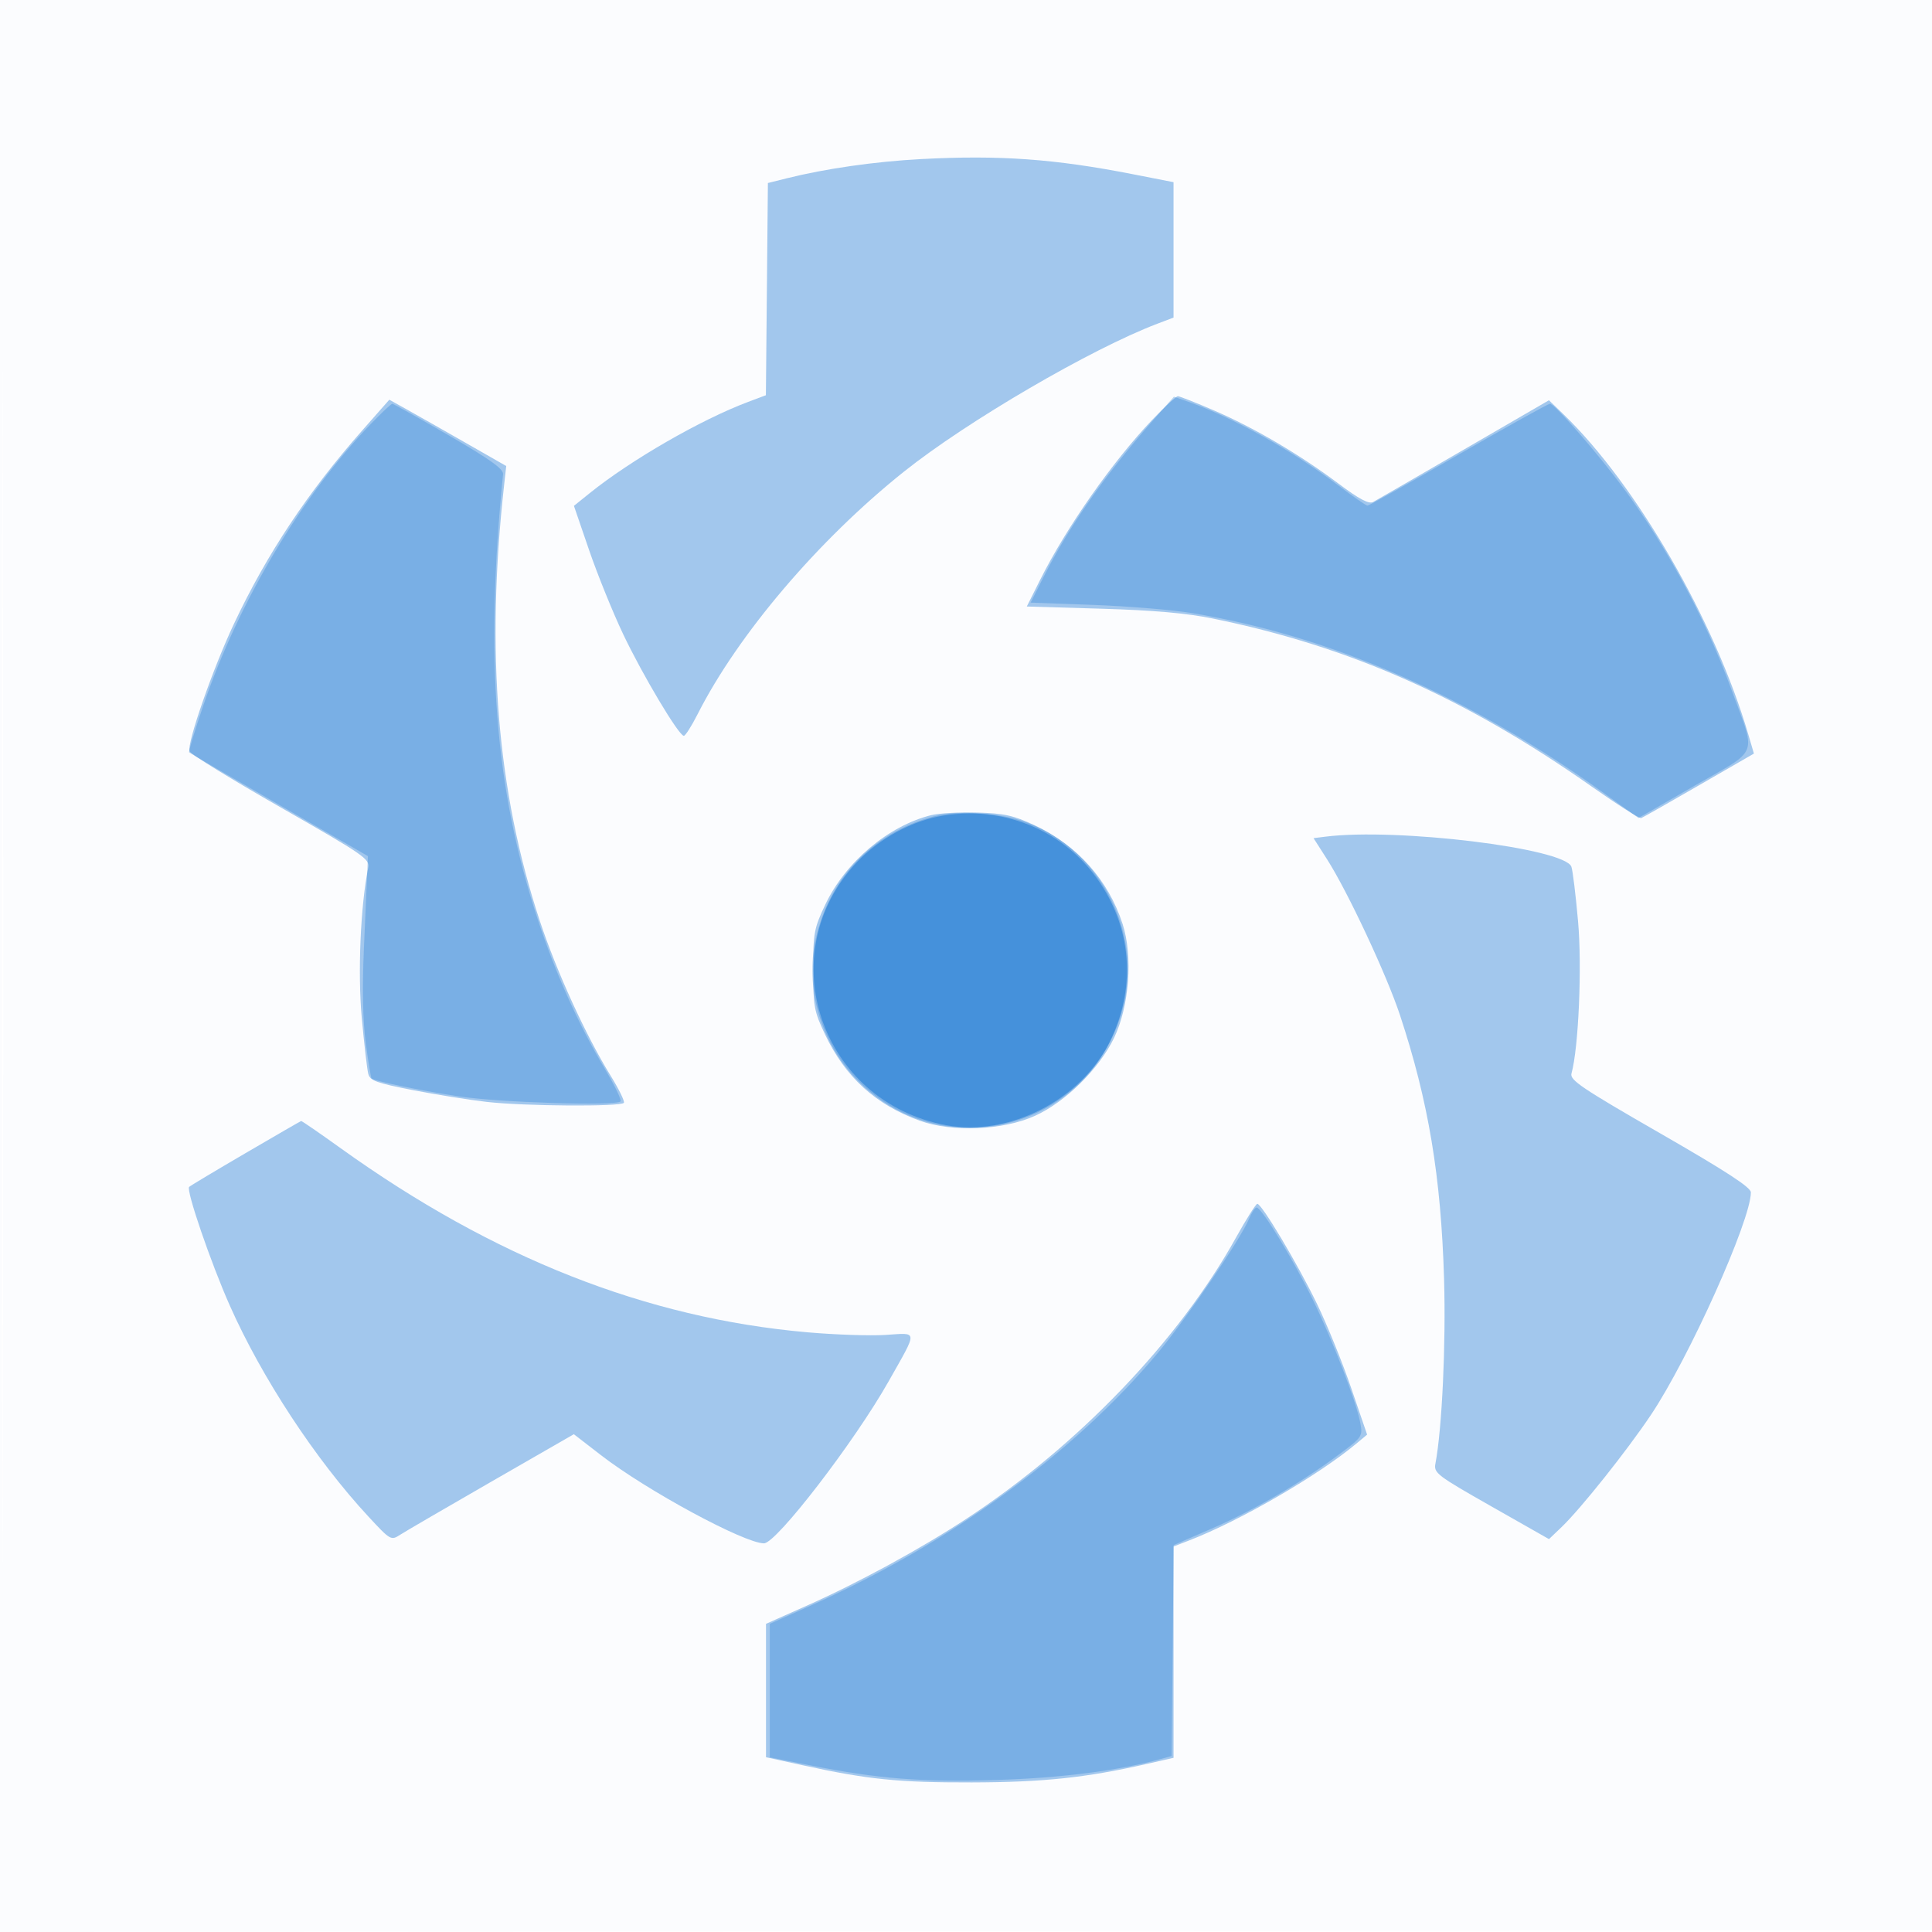
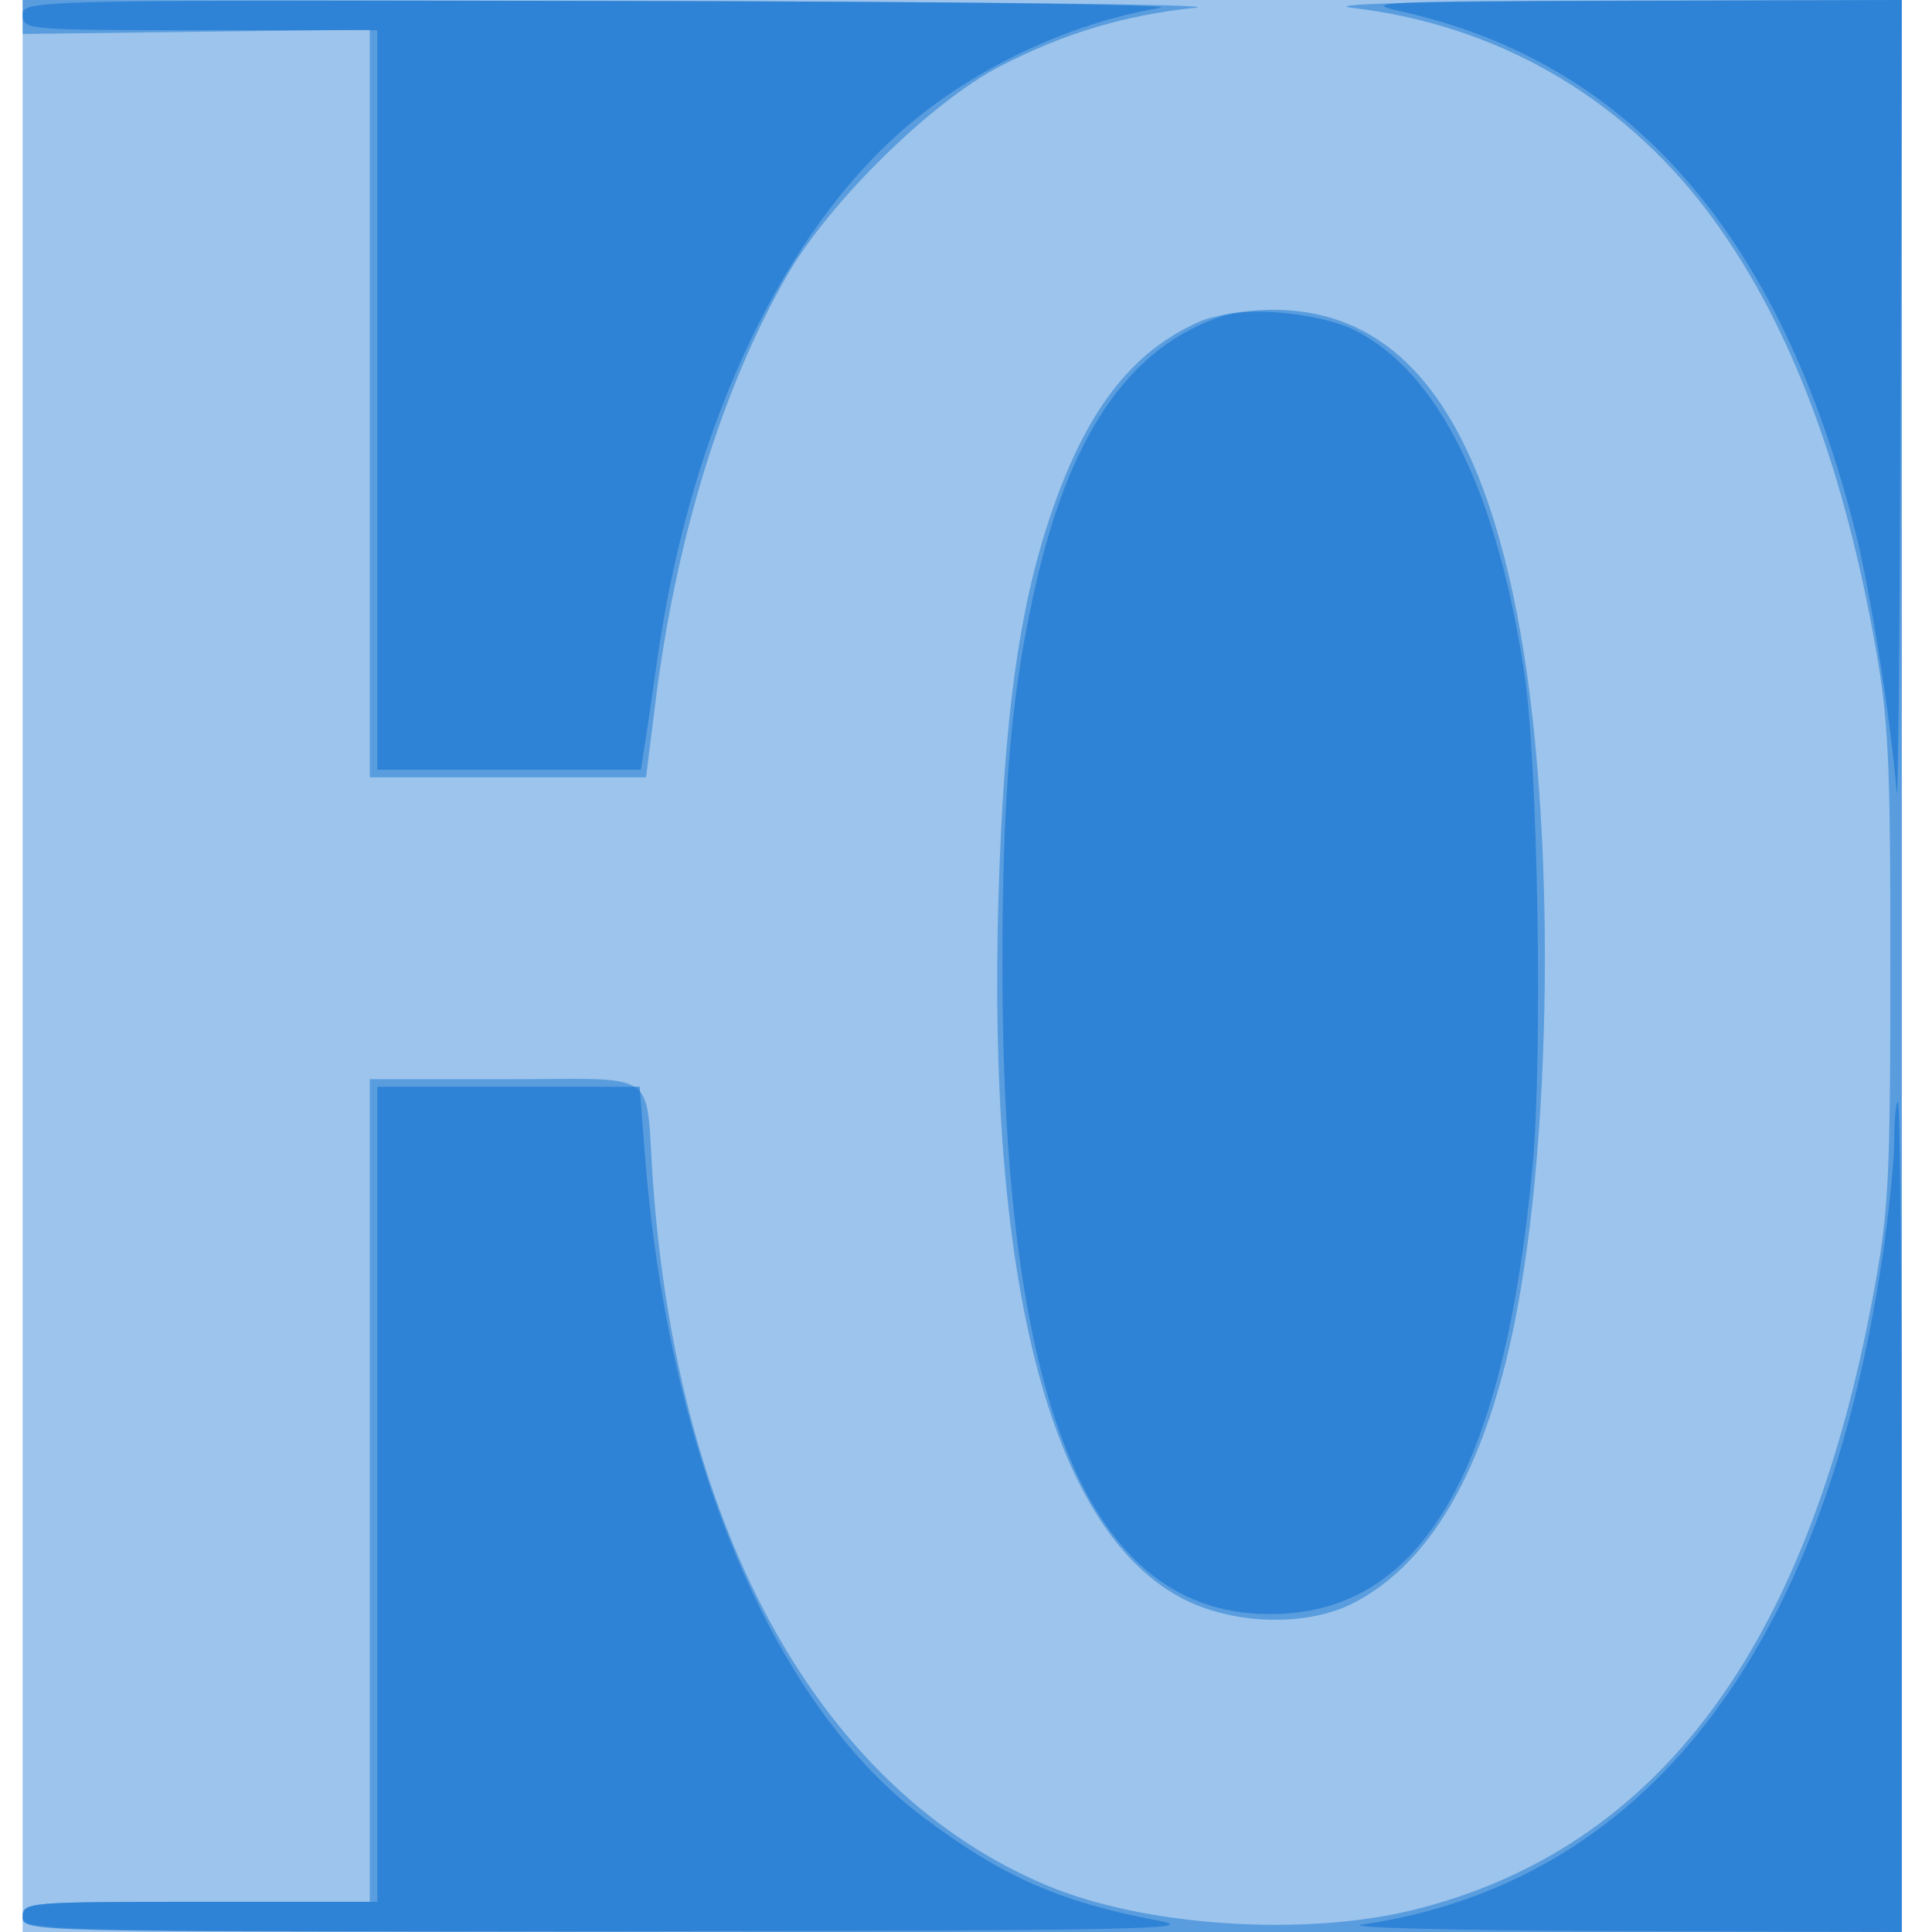
- <svg xmlns="http://www.w3.org/2000/svg" width="512" height="512">
-   <path fill-opacity=".016" d="M0 256.002v256.002l256.25-.252 256.25-.252.252-255.75L513.004 0H0v256.002m.492.498c0 140.8.116 198.251.258 127.67.142-70.582.142-185.782 0-256C.608 57.951.492 115.7.492 256.5" fill="#1976D2" fill-rule="evenodd" />
-   <path fill-opacity=".394" d="M244 42.164c-12.122.645-25.227 2.523-35.5 5.088l-5 1.248-.265 28.12-.266 28.12-4.734 1.778c-12.468 4.683-31.018 15.367-41.937 24.155l-4.202 3.382 4.019 11.723c2.211 6.447 6.261 16.447 9.001 22.222 5.144 10.842 14.782 27 16.105 27 .412 0 2.06-2.588 3.662-5.75 10.687-21.105 32.012-46.171 54.658-64.247 16.732-13.355 49.61-32.545 67.209-39.228l4.25-1.614V48.28l-10.75-2.105c-20.847-4.083-35.386-5.119-56.25-4.011m61.367 69.086c-10.513 11.042-22.734 28.48-29.691 42.364l-3.565 7.115 19.695.581c13.929.411 22.621 1.179 29.694 2.623 36.207 7.396 66.827 20.984 100.327 44.521 6.78 4.764 12.679 8.523 13.108 8.354.429-.17 7.325-4.087 15.325-8.705l14.545-8.398-1.498-5.102c-8.845-30.129-29.662-66.186-48.969-84.817l-3.848-3.714-22.495 13.042c-12.372 7.173-23.203 13.43-24.068 13.904-1.152.632-3.633-.679-9.257-4.891-10.292-7.707-22.287-14.753-32.936-19.346-4.821-2.079-9.138-3.781-9.592-3.781-.454 0-3.503 2.813-6.775 6.25m-209.335 2.783c-14.415 16.358-25.303 32.761-34.011 51.236-5.642 11.969-12.571 31.878-11.783 33.857.3.756 11.188 7.449 24.194 14.874 22.179 12.661 23.617 13.655 23.14 16-2.031 9.986-2.796 27.835-1.702 39.735.645 7.021 1.422 13.709 1.728 14.863.474 1.79 2.194 2.416 11.729 4.274 6.145 1.197 14.998 2.612 19.673 3.144 10.05 1.145 35.684 1.31 36.338.234.25-.413-1.352-3.675-3.56-7.25-6.51-10.537-14.312-27.605-18.734-40.984-11.326-34.26-14.358-71.355-9.444-115.516l.557-5-10.829-6.189c-5.955-3.404-12.926-7.358-15.491-8.787l-4.662-2.597-7.143 8.106M246.746 216.03c-11.368 2.849-22.698 12.425-28.037 23.696-2.978 6.286-3.209 7.53-3.209 17.274 0 9.696.24 11.007 3.138 17.123 5.355 11.302 13.373 18.612 25.076 22.862 8.621 3.131 22.075 2.567 30.567-1.282 8.081-3.663 17.024-12.473 20.953-20.643 4.049-8.418 5.039-21.625 2.265-30.206-3.749-11.594-12.005-20.856-23.302-26.143-5.571-2.606-8.058-3.159-15.18-3.37-4.684-.139-10.206.171-12.271.689m104.555 5.69l-3.2.399 3.579 5.595c5.451 8.522 15.807 30.646 19.324 41.286 7.556 22.858 10.883 42.779 11.69 70 .511 17.218-.541 39.66-2.29 48.859-.474 2.494.352 3.126 14.797 11.332l15.299 8.691 3.334-3.191c5.073-4.856 17.278-20.176 23.654-29.691C447.578 359.943 464 323.39 464 315.988c0-1.323-6.543-5.582-24.048-15.653-20.754-11.94-23.972-14.109-23.494-15.835 1.887-6.816 2.815-28.296 1.744-40.34-.628-7.062-1.425-13.578-1.771-14.48-1.884-4.908-46.202-10.324-65.13-7.96M65.073 305.591c-7.935 4.636-14.663 8.665-14.951 8.954-.855.855 5.756 20.138 10.784 31.455 8.522 19.182 22.722 40.796 36.734 55.91 5.844 6.304 5.983 6.384 8.401 4.822 1.353-.873 12.263-7.227 24.246-14.12l21.787-12.531 7.213 5.573C171.395 395.011 197.271 409 202.469 409c3.276 0 23.982-26.914 33.018-42.918 7.833-13.873 7.899-12.871-.81-12.312-4.084.262-13.444-.055-20.801-.704-42.659-3.767-83.103-19.725-123.566-48.755-5.605-4.021-10.33-7.275-10.5-7.231-.171.045-6.802 3.874-14.737 8.511m262.469 22.4c-15.193 27.353-41.832 55.121-71.542 74.576-12.197 7.987-28.633 16.928-42.25 22.983L203 430.33v35.354l9.75 2.13c17.218 3.762 25.354 4.588 44.75 4.545 18.952-.043 30.275-1.237 46.316-4.885L311 465.84V409.839l4.25-1.649c13.438-5.215 34.1-17.187 44.15-25.582l2.9-2.422-4.224-12.343c-2.323-6.789-6.409-16.843-9.079-22.343-5.182-10.674-14.641-26.521-15.798-26.468-.385.018-2.93 4.049-5.657 8.959" fill="#1976D2" fill-rule="evenodd" />
-   <path fill-opacity=".296" d="M305.217 111.811c-12.496 14.214-21.959 27.768-28.619 40.995l-3.472 6.893 16.687.611c9.178.336 20.962 1.319 26.187 2.183 36.761 6.082 73.31 22.025 108.579 47.362l9.639 6.924 14.926-8.592c17.344-9.984 16.333-7.281 9.615-25.687-7.226-19.799-18.613-40.506-31.069-56.5-7.205-9.251-15.892-19-16.93-19-.486 0-11.412 6.075-24.278 13.5-12.867 7.425-23.701 13.5-24.076 13.5-.376 0-3.883-2.43-7.794-5.399-12.156-9.229-27.716-17.904-39.692-22.129l-3.823-1.349-5.88 6.688m-206.854.439c-18.303 18.96-35.045 47.046-44.43 74.536-2.307 6.757-4.023 12.435-3.814 12.617.21.181 10.956 6.439 23.881 13.906l23.5 13.576-.187 4.307-.88 20.308c-.46 10.628-.29 19.017.506 24.985.659 4.942 1.346 9.134 1.528 9.315.694.695 12.49 3.122 23.033 4.74 10.702 1.642 41.679 2.613 42.947 1.345.339-.338-1.495-4.163-4.075-8.5-7.087-11.914-13.164-25.451-17.905-39.885-11.348-34.549-14.021-68.972-9.15-117.833.137-1.376-3.429-3.929-14.317-10.247-7.975-4.628-14.74-8.415-15.034-8.417-.294-.002-2.815 2.359-5.603 5.247M247.5 216.347c-16.613 4.335-28.513 17.141-31.625 34.031-2.268 12.305 1.964 26.037 10.913 35.412 22.325 23.388 60.915 14.045 70.355-17.034 6.237-20.534-4.871-43.101-24.985-50.762-6.818-2.597-18.123-3.352-24.658-1.647m83.491 106.674c-2.232 5.39-16.418 26.245-24.133 35.479-22.244 26.625-55.049 50.5-92.108 67.034L204 430.33v35.39l10.75 2.121c18.163 3.584 29.371 4.467 49.202 3.876 16.981-.506 32.482-2.475 43.548-5.531l3-.829.265-27.946.265-27.946 9.993-4.327c11.017-4.77 23.512-12.029 33.588-19.514 6.426-4.773 6.55-4.952 5.892-8.5-1.045-5.627-7.186-21.591-12.552-32.629C342.778 333.854 334.339 320 333.03 320c-.433 0-1.35 1.359-2.039 3.021" fill="#1976D2" fill-rule="evenodd" />
-   <path fill-opacity=".533" d="M250 216.137c-8.2 1.313-16.895 6.001-22.894 12.344-22.981 24.299-9.686 63.511 23.634 69.708 16.681 3.102 35.892-6.754 43.452-22.292 6.024-12.383 5.949-25.914-.211-37.769-8.446-16.257-25.753-24.91-43.981-21.991" fill="#1976D2" fill-rule="evenodd" />
+ <svg xmlns="http://www.w3.org/2000/svg" width="256" height="256">
+   <path fill-opacity=".427" d="M3 128v128h249V0H3v128" fill="#1976D2" fill-rule="evenodd" />
+   <path fill-opacity=".507" d="M2.999 2.25L2.998 4.5l23.001-.286L49 3.928V103H85.605l1.218-9.759c2.73-21.877 8.867-41.814 17.465-56.741 5.604-9.729 19.152-23.036 28.212-27.71 8.499-4.384 16.47-6.775 25.904-7.77C162.307.608 128.938.21 84.25.136L3 0l-.001 2.25m176.193-1.207c18.914 2.206 35.407 11.616 46.911 26.766 10.432 13.738 17.774 32.494 22.192 56.691 1.956 10.71 2.191 15.385 2.185 43.5-.006 28.781-.208 32.579-2.346 44-8.685 46.395-28.496 72.901-60.544 81.001-14.551 3.677-35.916 2.286-48.904-3.185-29.941-12.613-48.909-46.599-52.188-93.509C85.457 141.415 87.782 143 66.981 143H49v109H26c-22.333 0-23 .058-23 2 0 1.989.667 2 124.5 2H252V0l-39.75.131c-24.78.082-37.23.426-33.058.912m-20.148 41.534c-9.162 3.975-15.256 11.945-19.985 26.135-4.063 12.193-6.012 26.465-6.731 49.288-1.62 51.409 6.714 84.074 23.87 93.556 6.862 3.792 16.969 4.117 23.347.749 9.189-4.853 15.818-15.383 19.945-31.684 6.061-23.936 6.983-68.337 2.007-96.638-5.112-29.077-15.827-43.018-32.997-42.934-3.3.016-7.555.704-9.456 1.528" fill="#1976D2" fill-rule="evenodd" />
+   <path fill-opacity=".653" d="M3 2c0 1.943.667 2 23.5 2H50v98h34.909l.524-3.25c.288-1.788 1.018-6.764 1.623-11.058 4.165-29.597 15.682-55.028 31.478-69.502 9.403-8.616 22.561-15.024 35.229-17.157 2.606-.439-30.25-.851-73.013-.915C3.627.001 3 .016 3 2m182.5-.518c30.4 6.704 50.345 29.517 60.366 69.049 1.971 7.779 4.765 25.462 5.445 34.469.187 2.475.418-20.138.514-50.25L252 0l-36.25.079c-32.541.072-35.636.215-30.25 1.403m-23.506 40.393c-11.968 3.924-19.872 15.032-24.473 34.394-3.498 14.72-4.725 28.355-4.699 52.231.063 59.17 12.093 86.748 37.222 85.328 18.893-1.068 29.327-19.777 33.027-59.218 1.366-14.562.717-53.522-1.089-65.455-3.652-24.121-11.342-39.727-22.341-45.338-4.358-2.223-13.667-3.248-17.647-1.942M50 198v54H26.5c-22.833 0-23.5.057-23.5 2 0 1.984.637 1.999 78.75 1.91 68.348-.079 77.825-.265 71.75-1.413-13.093-2.474-20.759-5.86-31.32-13.832-19.878-15.006-33.685-48.04-36.745-87.915l-.672-8.75H50v54m201-47.03c0 2.733-.719 9.821-1.599 15.75-7.745 52.223-31.609 82.814-68.878 88.292-2.762.406 12.19.795 33.227.863L252 256v-55c0-30.25-.225-55-.5-55s-.5 2.236-.5 4.97" fill="#1976D2" fill-rule="evenodd" />
</svg>
